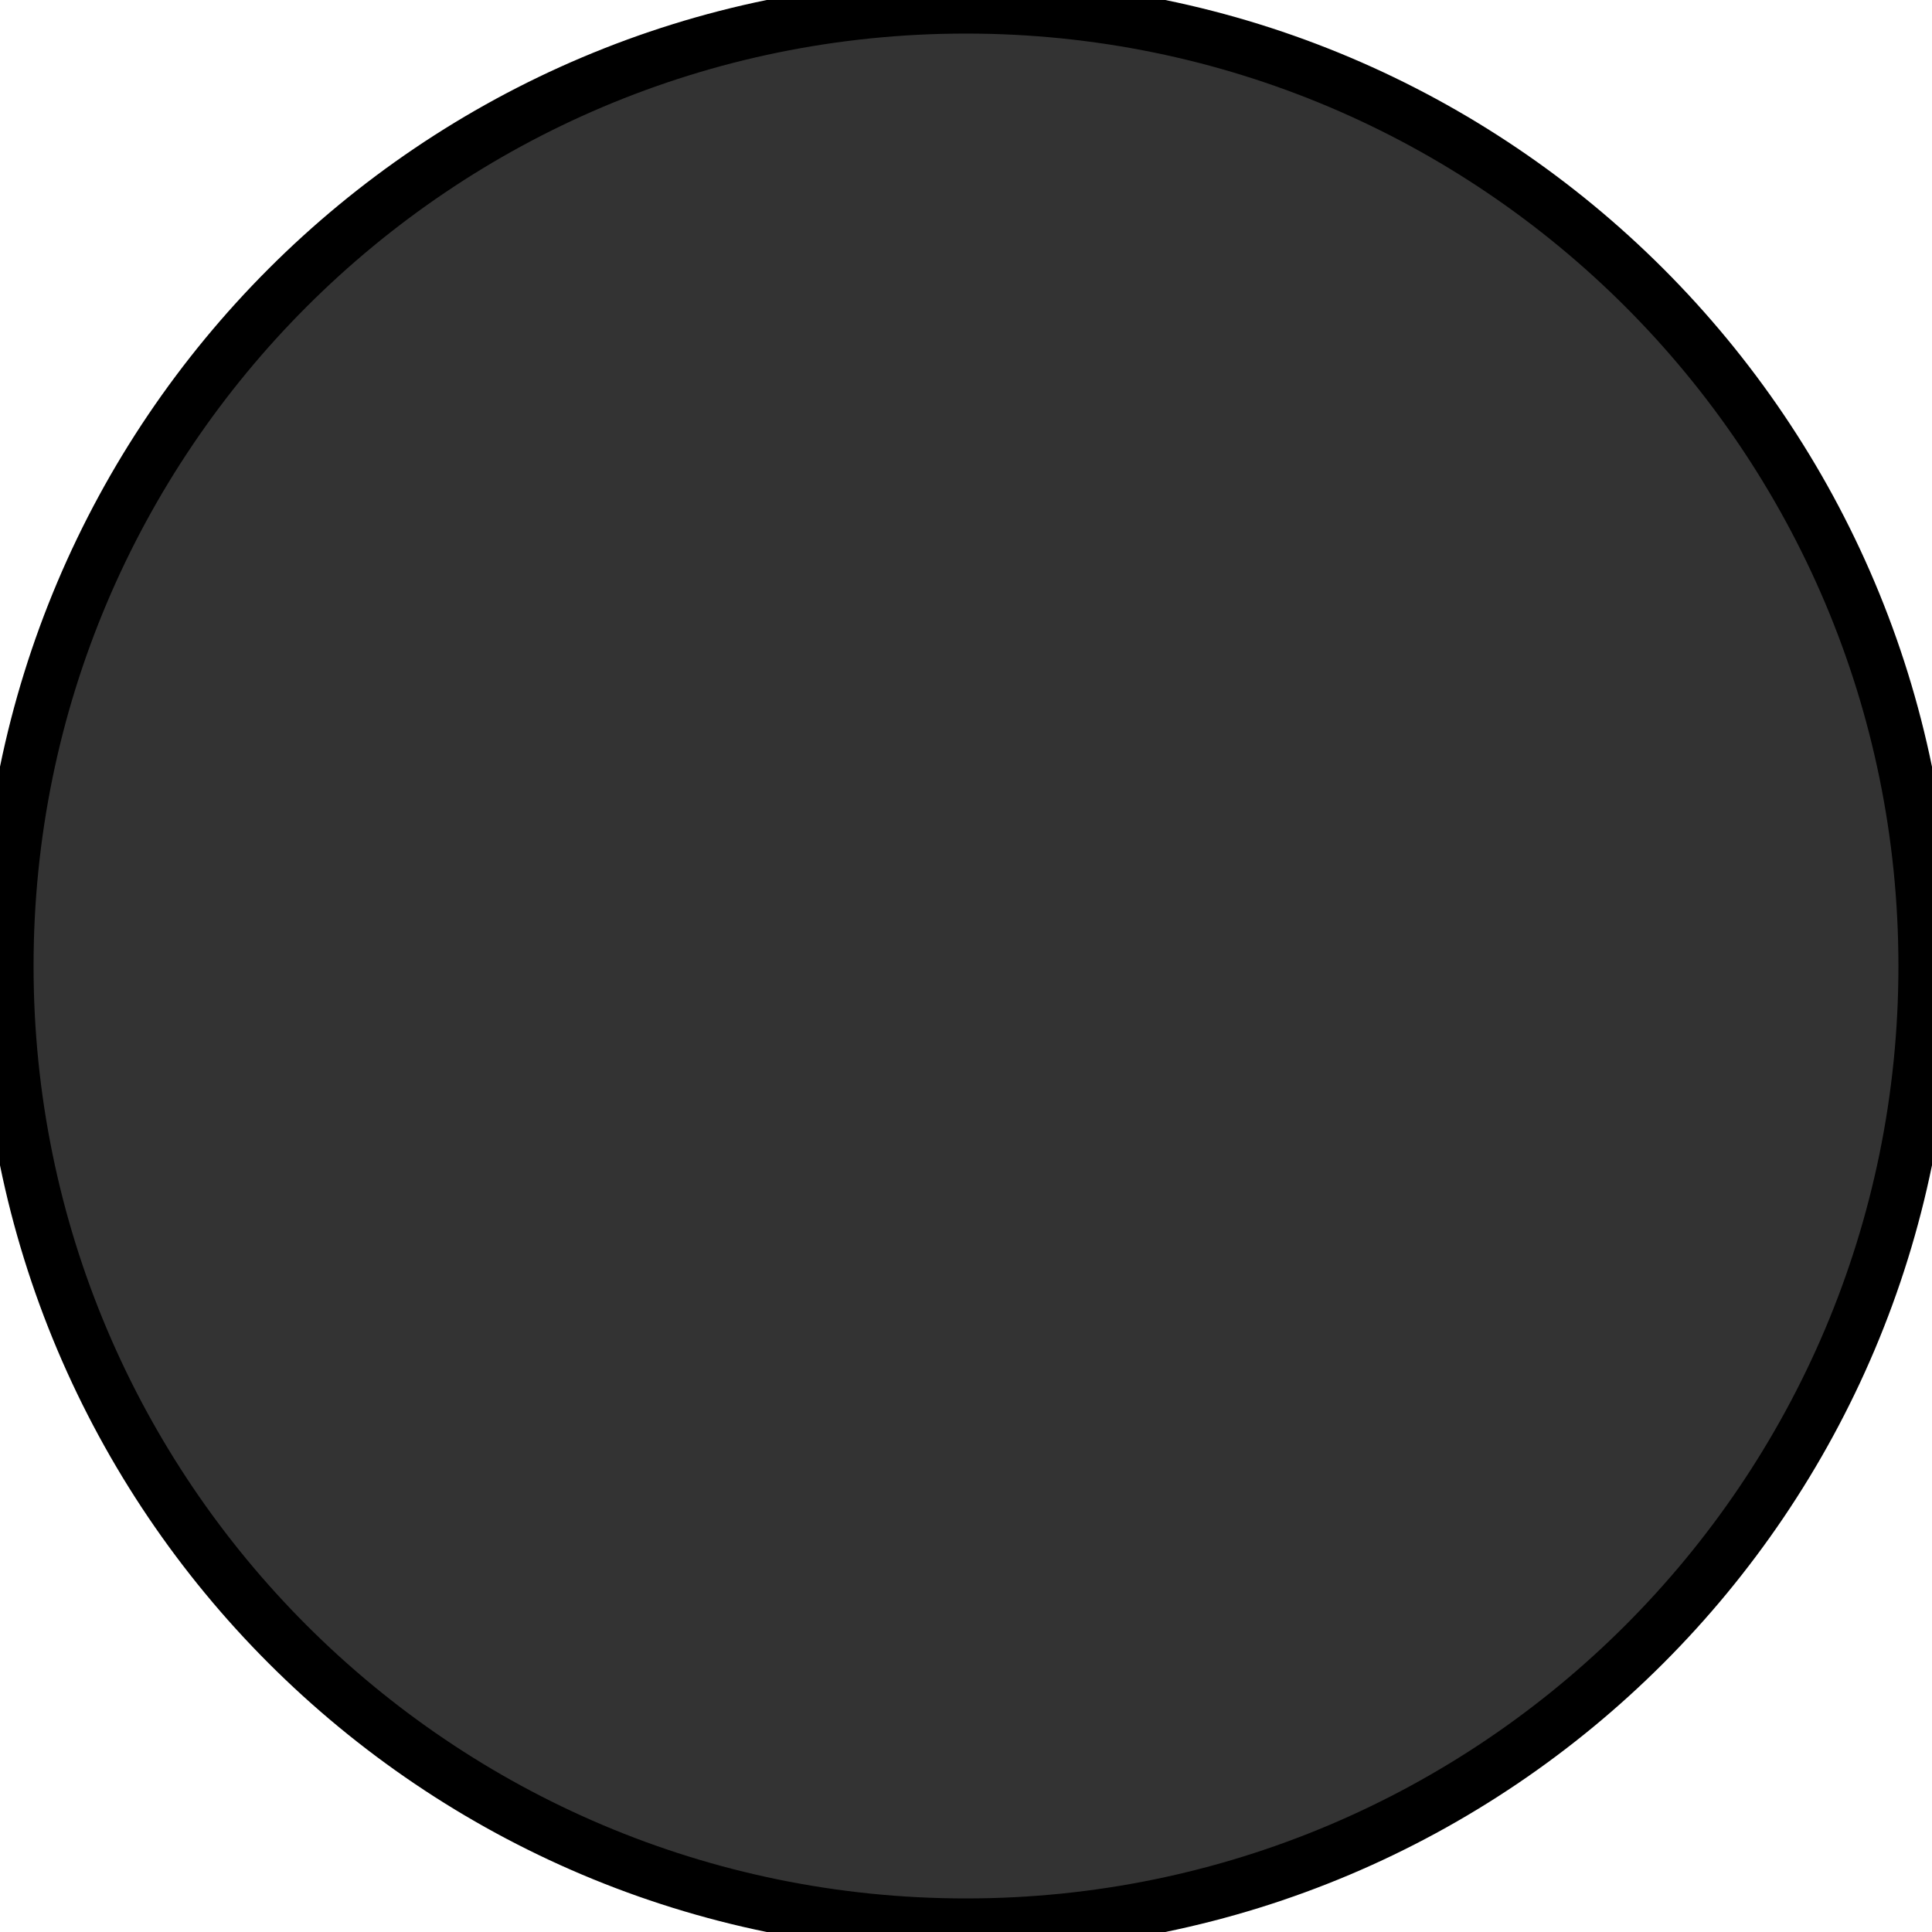
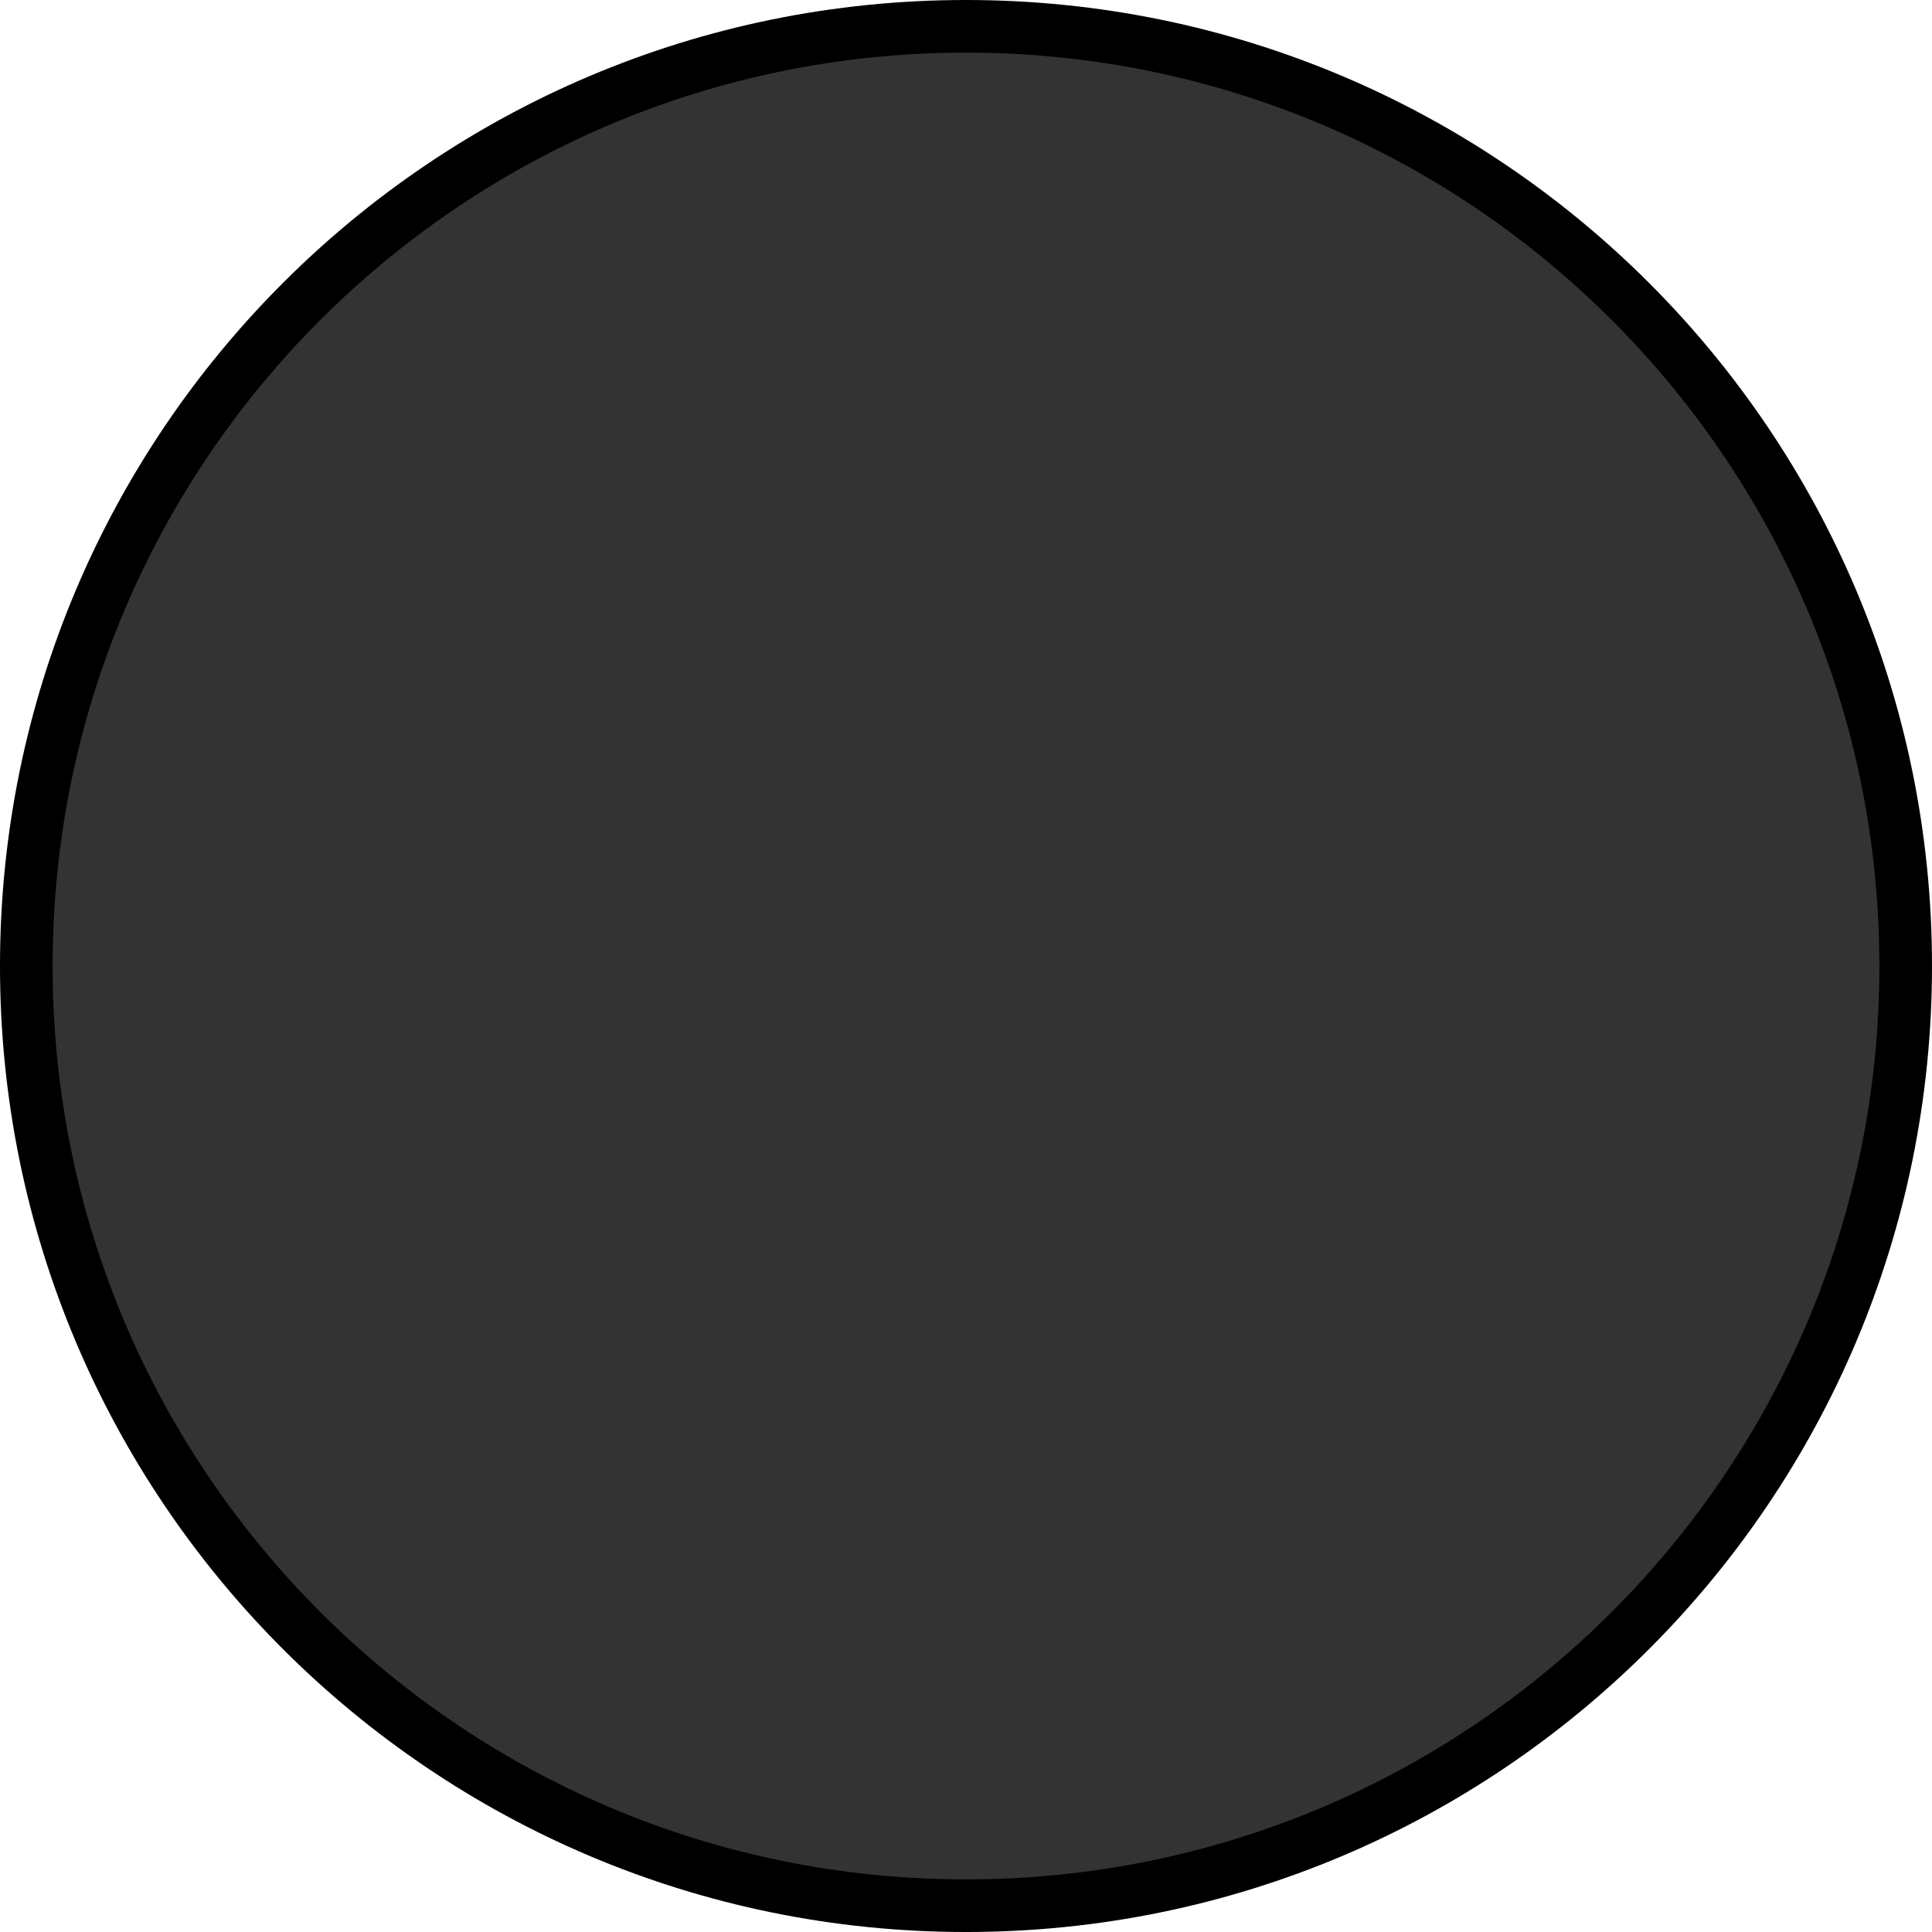
- <svg xmlns="http://www.w3.org/2000/svg" width="40.6mm" height="40.6mm" viewBox="0 0 143.857 143.857" id="svg2" version="1.1">
+ <svg xmlns="http://www.w3.org/2000/svg" width="41.446mm" height="41.446mm" viewBox="0 0 146.857 146.857" id="svg2" version="1.1">
  <defs id="defs4" />
-   <g id="layer1" transform="translate(-216.6429,-174.7193)">
-     <circle style="fill:#333333;fill-rule:evenodd;stroke:#000000;stroke-width:4;stroke-linecap:butt;stroke-linejoin:miter;stroke-opacity:1;fill-opacity:1;stroke-miterlimit:4;stroke-dasharray:none" id="path3336" cx="288.571" cy="246.648" r="71.429" />
+   <g id="layer1" transform="translate(-215.1429,-173.2193)">
+     <circle style="fill:#333333;fill-opacity:1;fill-rule:evenodd;stroke:#000000;stroke-width:4;stroke-linecap:butt;stroke-linejoin:miter;stroke-miterlimit:4;stroke-dasharray:none;stroke-opacity:1" id="path3336" cx="288.571" cy="246.648" r="71.429" />
  </g>
</svg>
